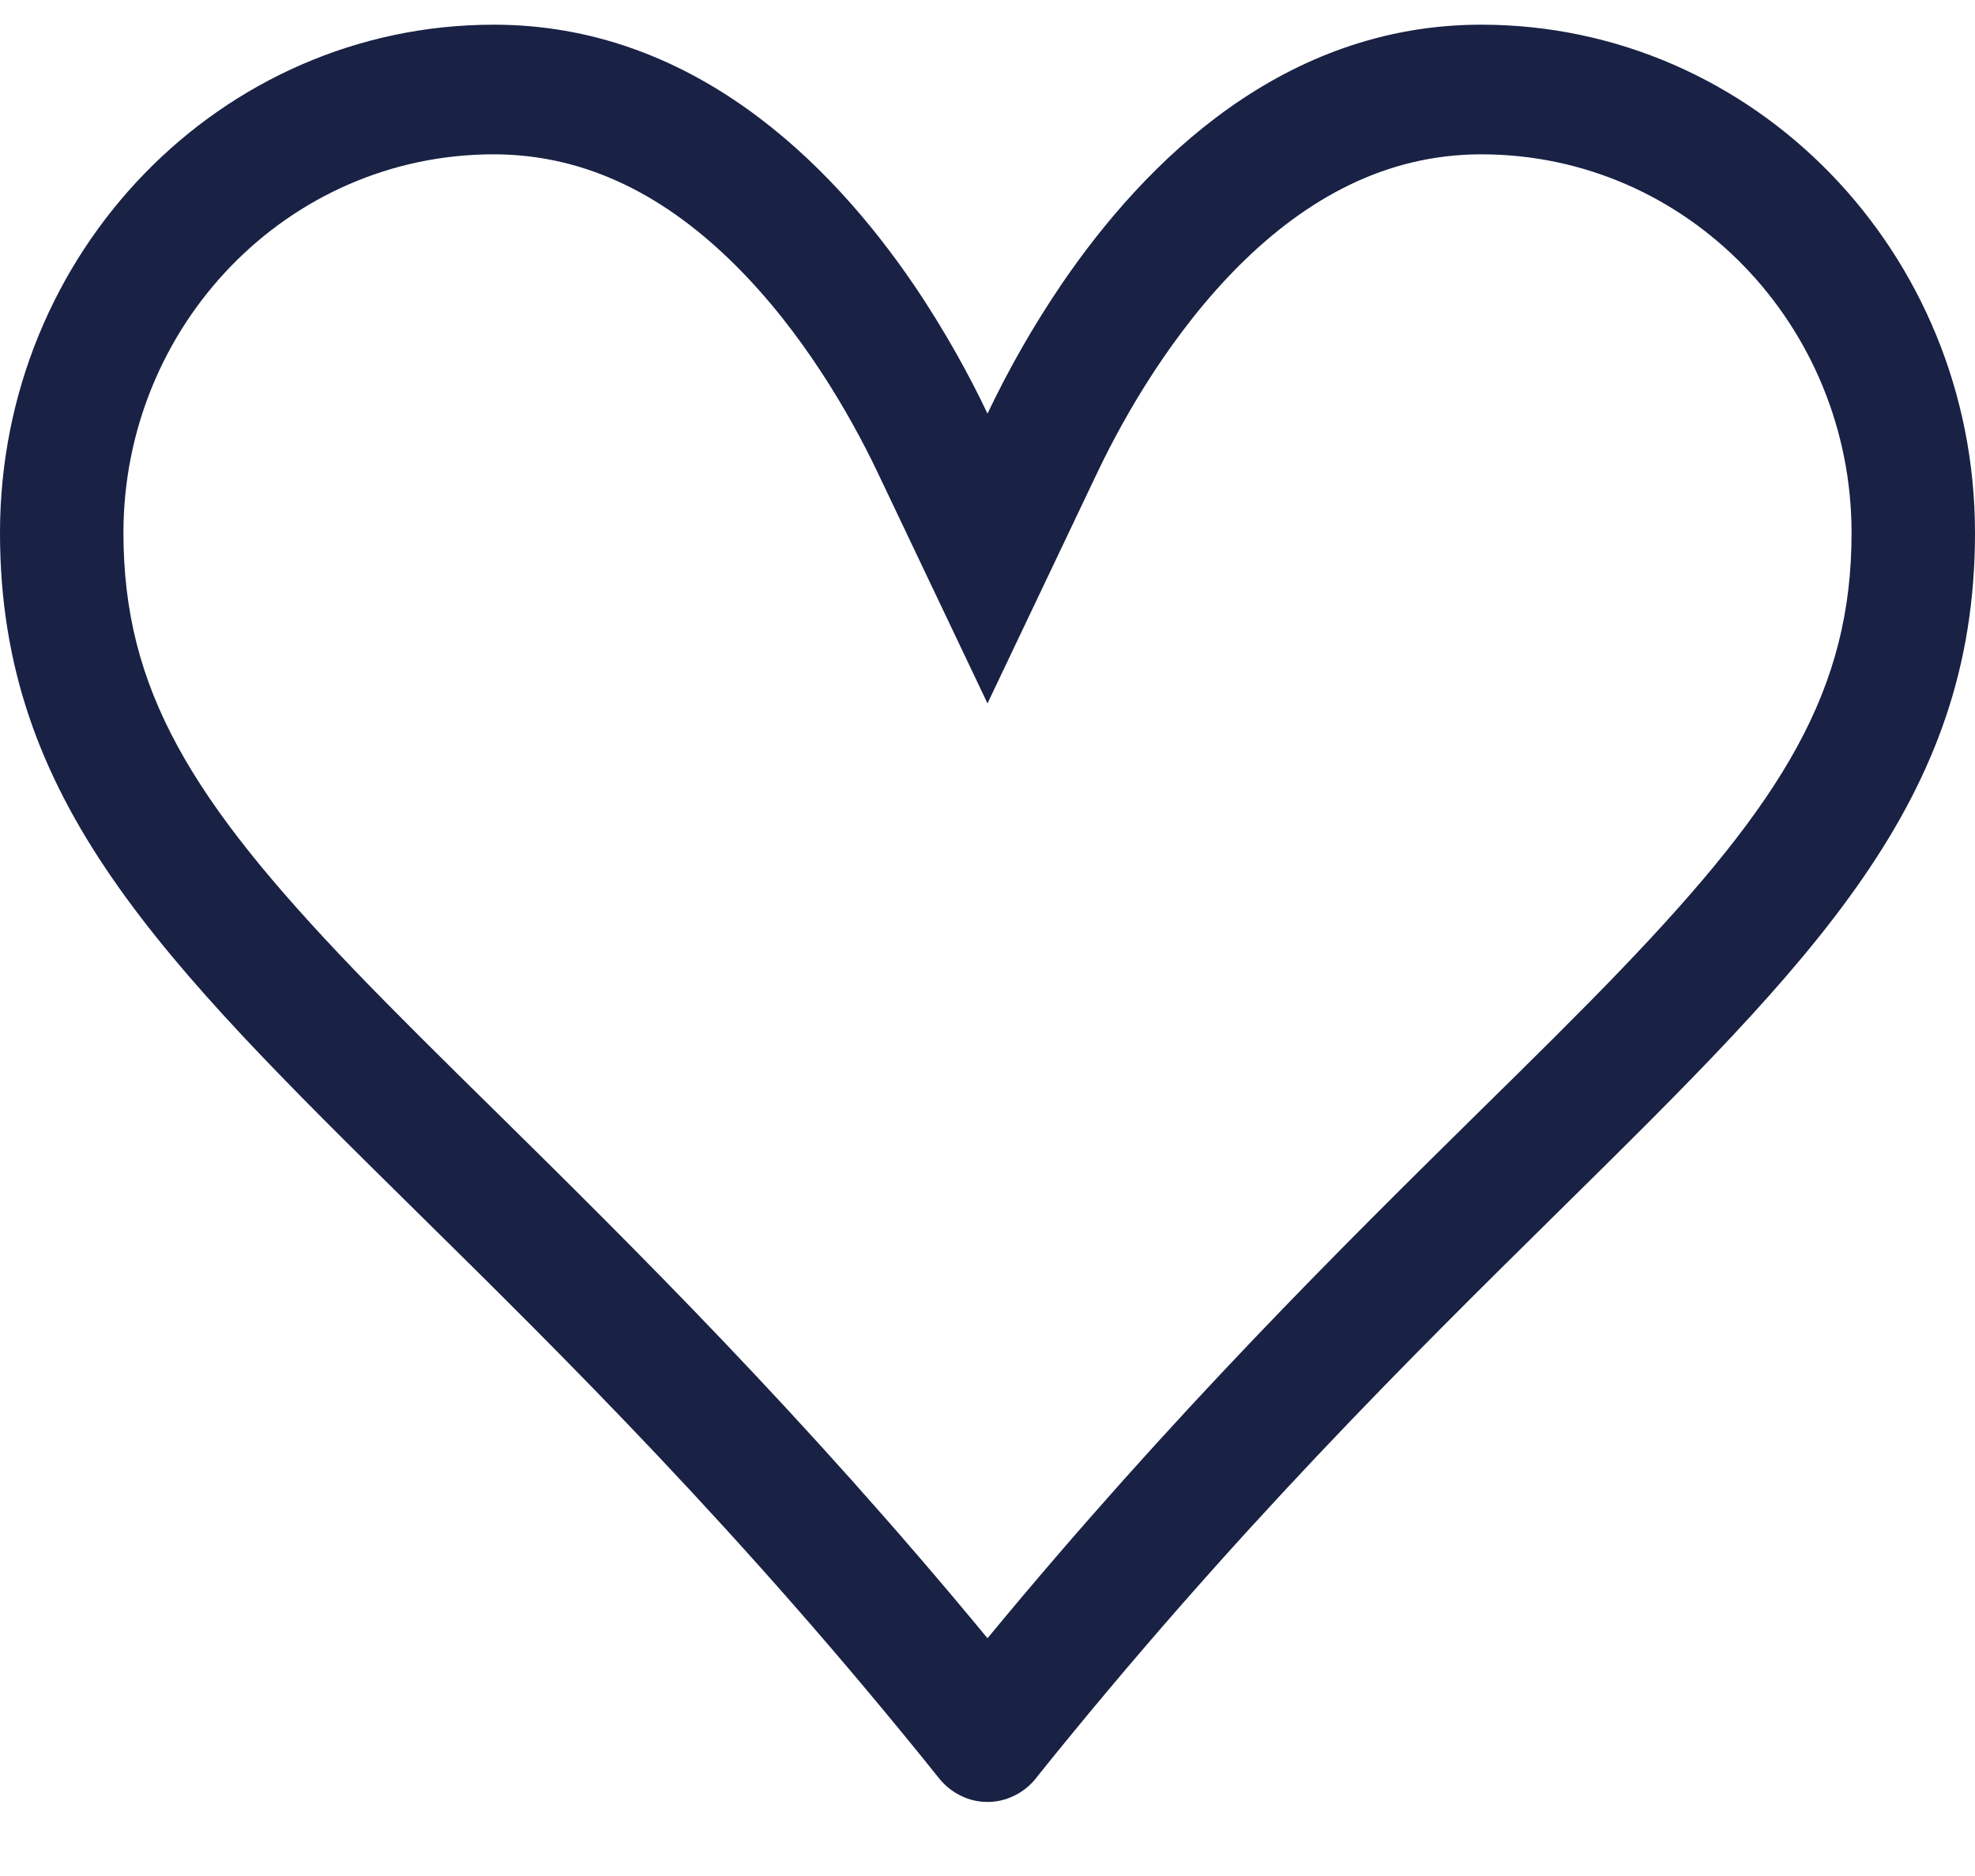
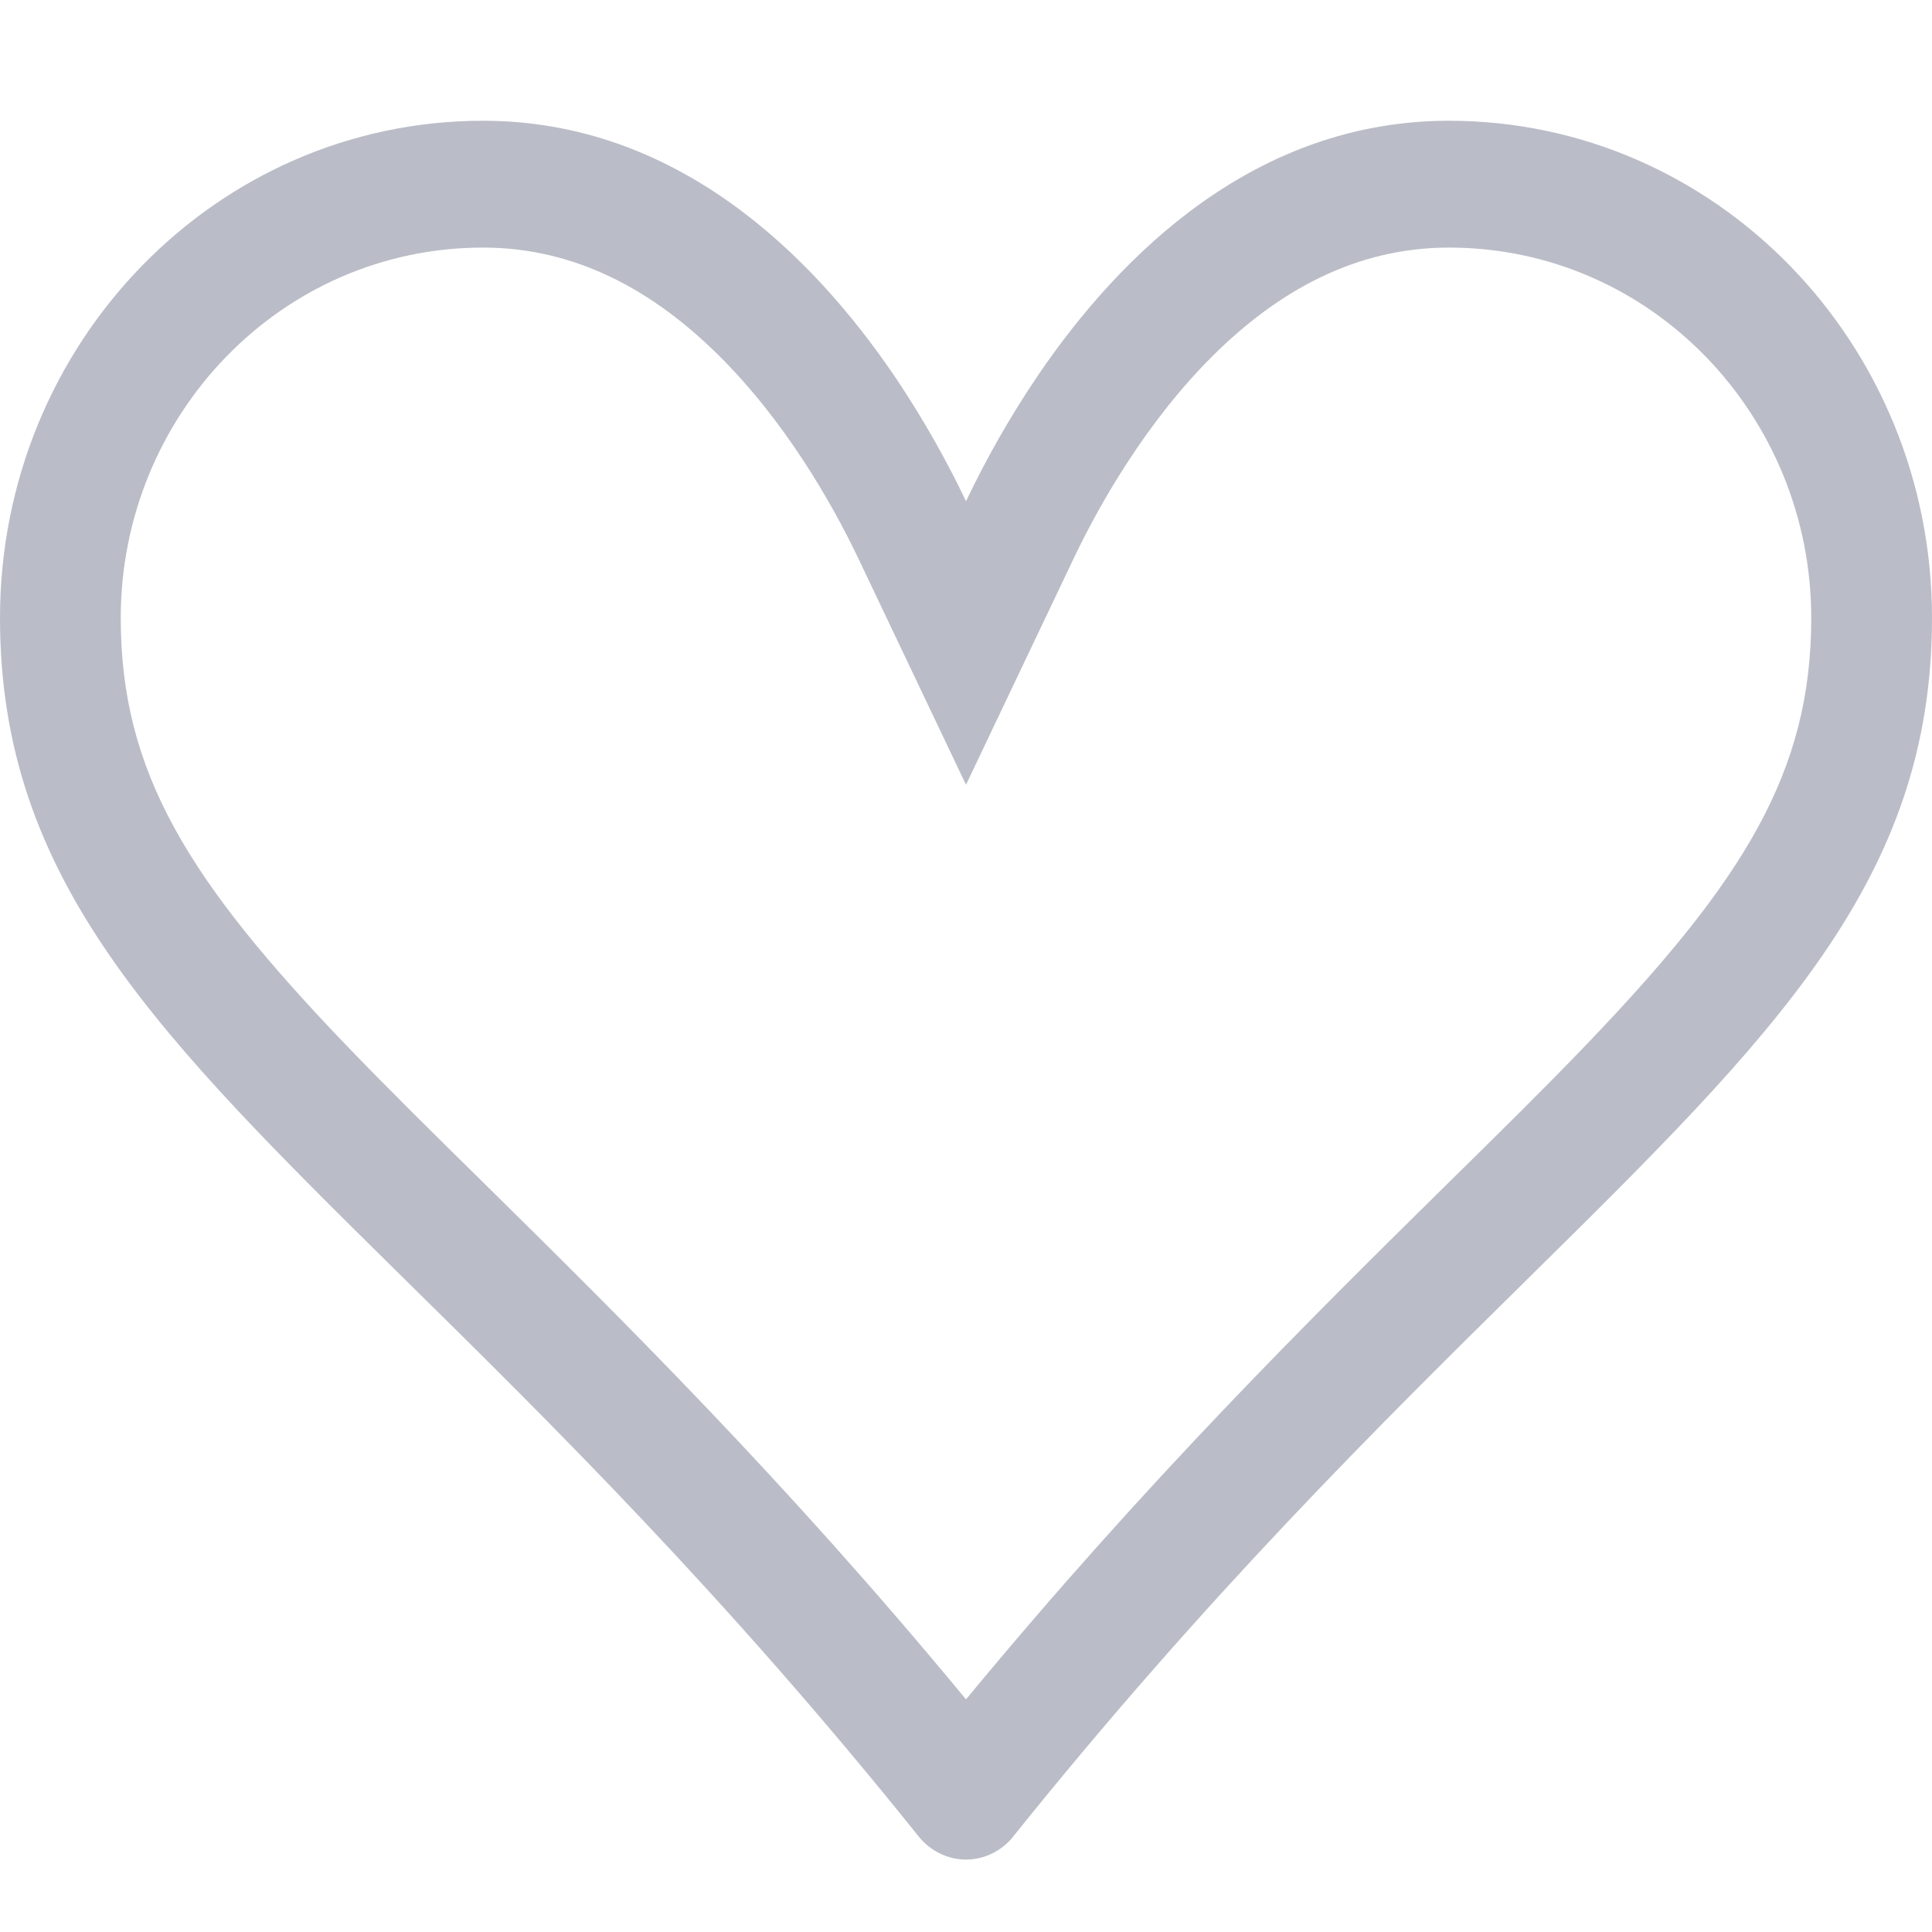
- <svg xmlns="http://www.w3.org/2000/svg" width="20" height="19" viewBox="0 0 20 19" fill="none">
-   <path fill-rule="evenodd" clip-rule="evenodd" d="M10 7.124L11.117 4.776C11.395 4.194 11.876 3.358 12.557 2.681C13.227 2.016 14.03 1.563 15 1.563C17.095 1.563 18.75 3.304 18.75 5.397C18.75 6.987 18.058 8.109 16.415 9.821C15.994 10.26 15.514 10.733 14.982 11.256C13.598 12.621 11.875 14.32 10 16.592C8.125 14.32 6.402 12.621 5.018 11.256C4.486 10.733 4.005 10.258 3.585 9.821C1.942 8.109 1.25 6.987 1.25 5.397C1.25 3.304 2.905 1.563 5 1.563C5.97 1.563 6.772 2.016 7.442 2.681C8.124 3.358 8.605 4.194 8.883 4.776L10 7.124ZM10.49 18.011C10.43 18.086 10.355 18.146 10.27 18.187C10.185 18.229 10.093 18.25 10 18.25C9.907 18.25 9.814 18.229 9.73 18.187C9.645 18.146 9.57 18.086 9.51 18.011C7.509 15.514 5.697 13.728 4.206 12.259C1.625 9.713 0 8.113 0 5.397C0 2.554 2.237 0.25 5 0.25C7 0.25 8.399 1.629 9.255 2.886C9.58 3.366 9.828 3.826 10 4.189C10.216 3.735 10.465 3.3 10.745 2.886C11.601 1.627 13 0.25 15 0.25C17.762 0.25 20 2.554 20 5.397C20 8.113 18.375 9.713 15.794 12.259C14.303 13.73 12.491 15.515 10.49 18.01V18.011Z" fill="#192144" />
+ <svg xmlns="http://www.w3.org/2000/svg" width="20" height="20" viewBox="0 0 20 20" fill="none">
+   <g opacity="0.3">
+     <path fill-rule="evenodd" clip-rule="evenodd" d="M10 8.124L11.117 5.776C11.395 5.194 11.876 4.358 12.557 3.681C13.227 3.016 14.03 2.563 15 2.563C17.095 2.563 18.75 4.304 18.75 6.397C18.75 7.987 18.058 9.109 16.415 10.821C15.994 11.26 15.514 11.733 14.982 12.256C13.598 13.621 11.875 15.32 10 17.592C8.125 15.32 6.402 13.621 5.018 12.256C4.486 11.733 4.005 11.258 3.585 10.821C1.942 9.109 1.25 7.987 1.25 6.397C1.25 4.304 2.905 2.563 5 2.563C5.97 2.563 6.772 3.016 7.442 3.681C8.124 4.358 8.605 5.194 8.883 5.776L10 8.124ZM10.49 19.011C10.43 19.086 10.355 19.146 10.27 19.187C10.185 19.229 10.093 19.25 10 19.25C9.907 19.25 9.814 19.229 9.73 19.187C9.645 19.146 9.57 19.086 9.51 19.011C7.509 16.514 5.697 14.728 4.206 13.259C1.625 10.713 0 9.113 0 6.397C0 3.554 2.237 1.25 5 1.25C7 1.25 8.399 2.629 9.255 3.886C9.58 4.366 9.828 4.826 10 5.189C10.216 4.735 10.465 4.3 10.745 3.886C11.601 2.627 13 1.25 15 1.25C17.762 1.25 20 3.554 20 6.397C20 9.113 18.375 10.713 15.794 13.259C14.303 14.73 12.491 16.515 10.49 19.01V19.011Z" fill="#192144" />
+   </g>
</svg>
